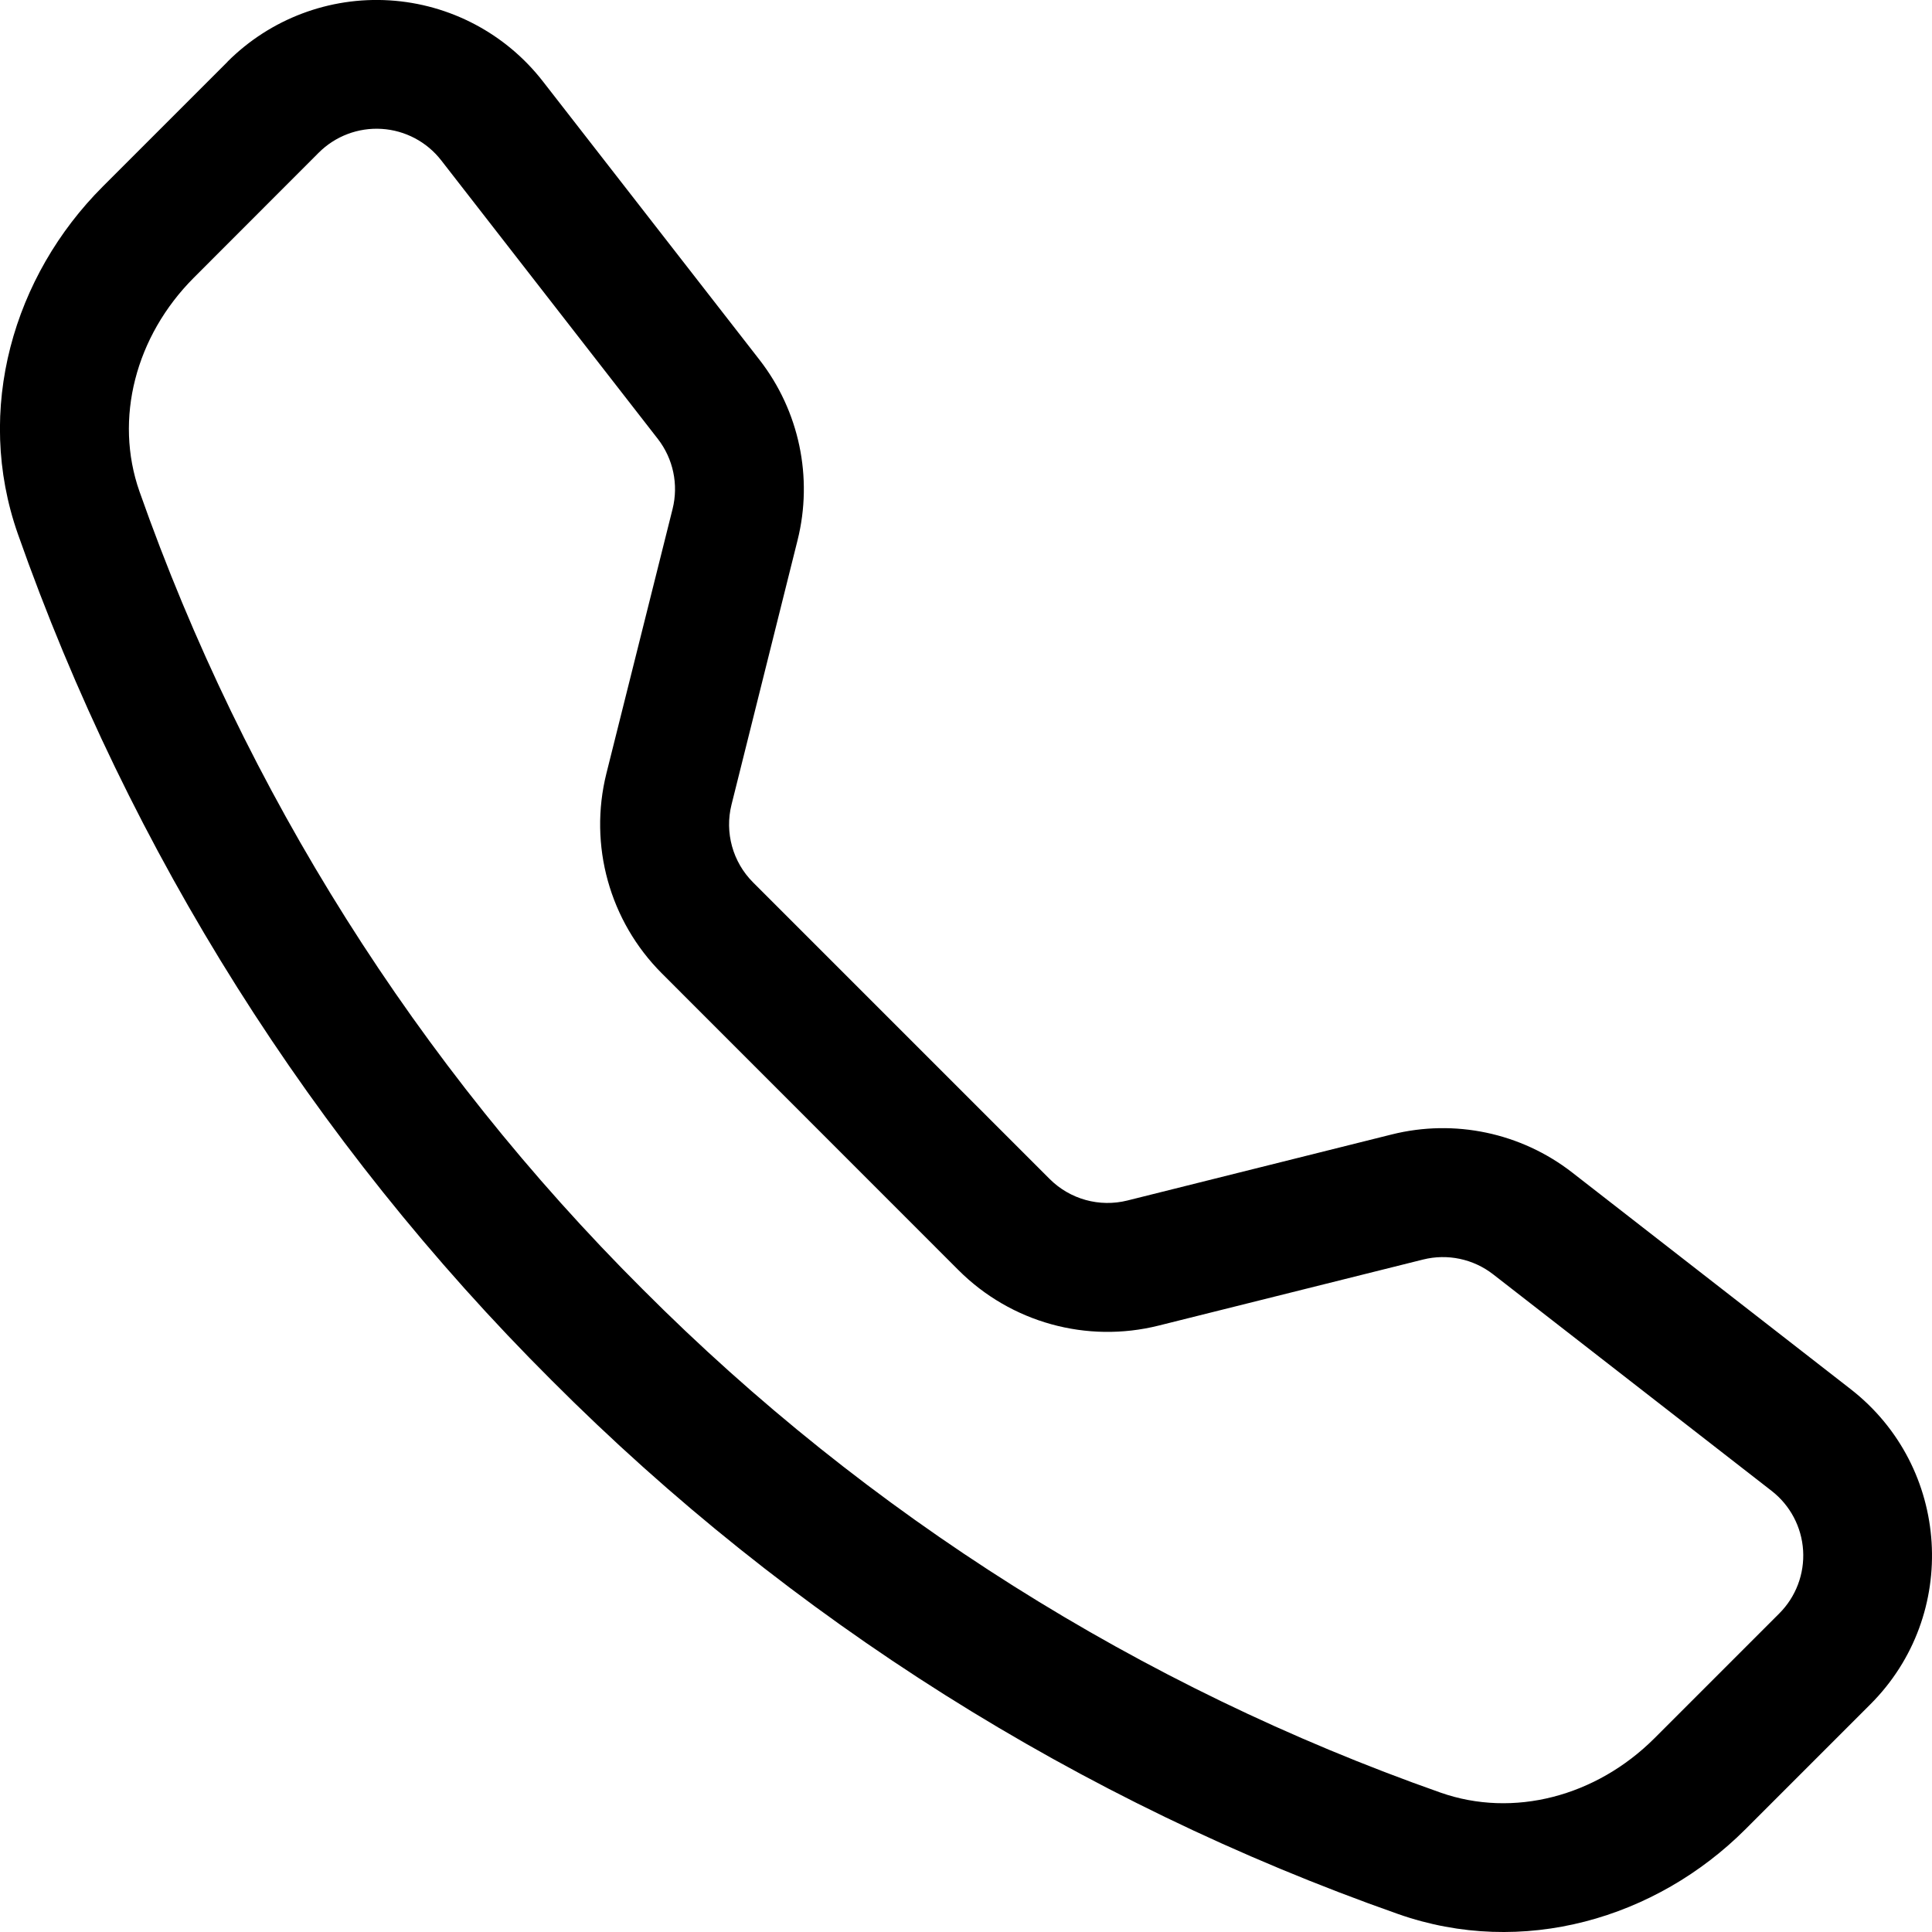
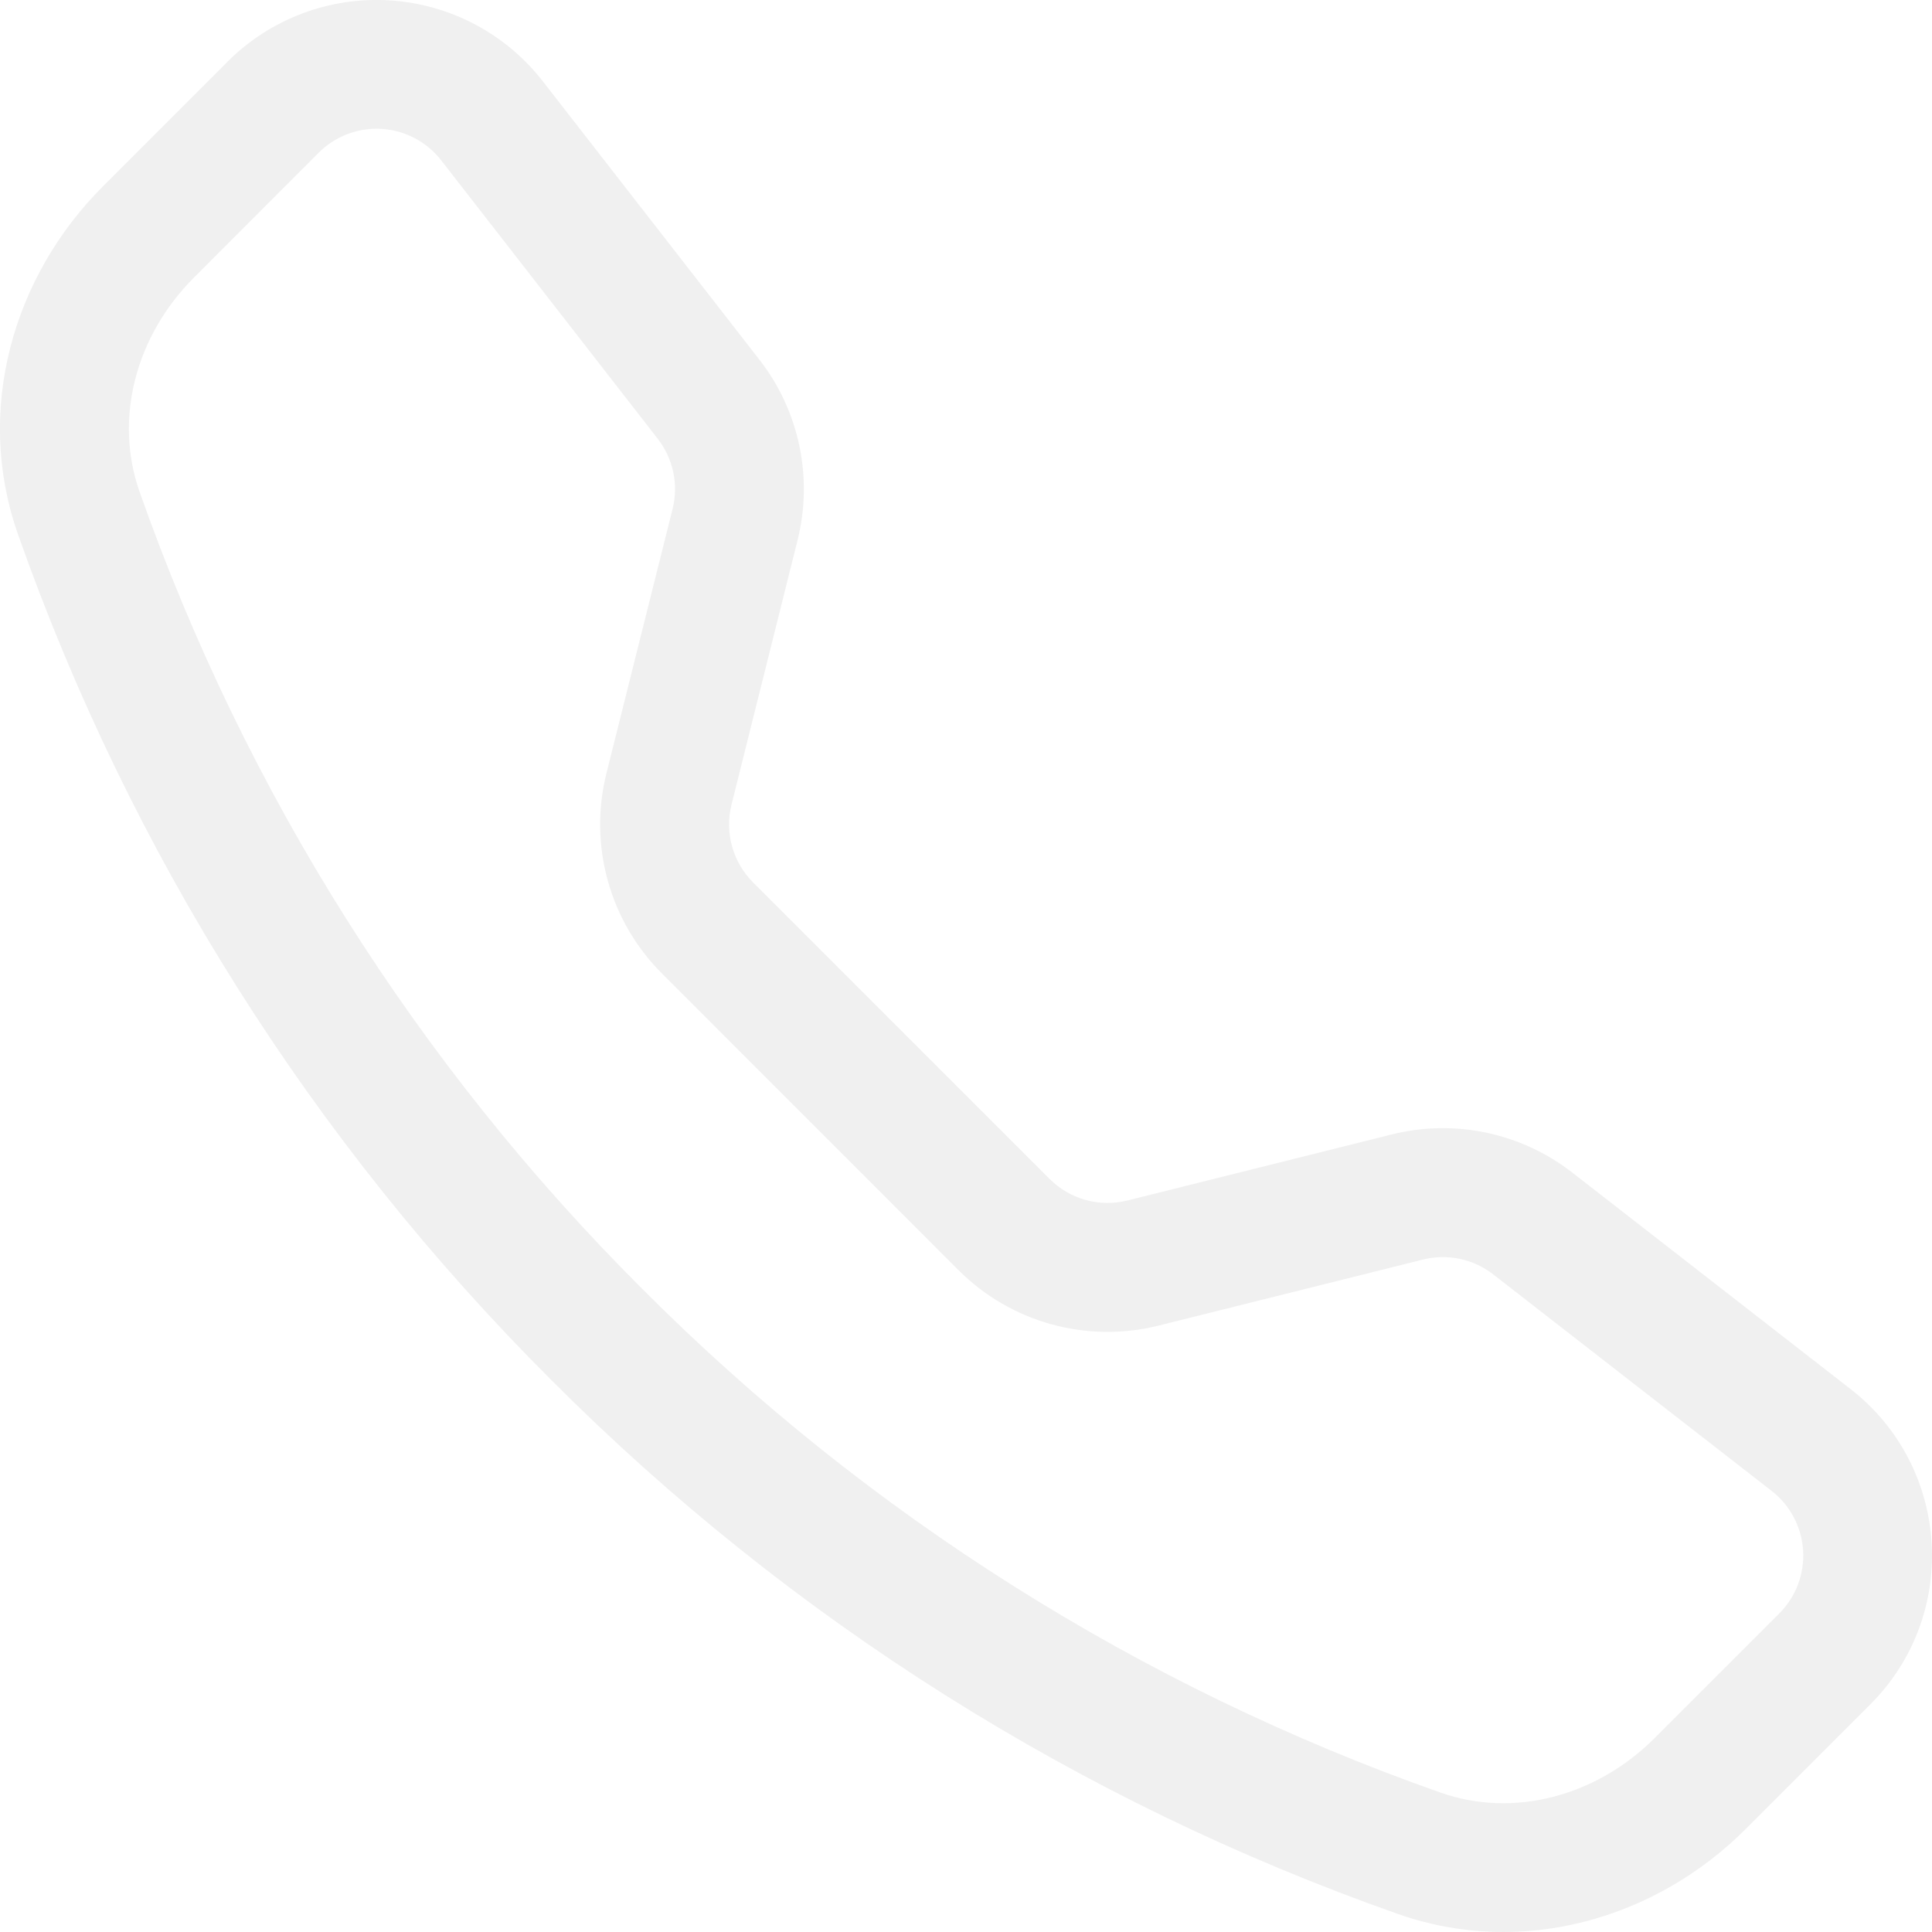
- <svg xmlns="http://www.w3.org/2000/svg" width="16" height="16" fill="currentColor" class="bi bi-telephone" viewBox="0 0 16 16">
+ <svg xmlns="http://www.w3.org/2000/svg" width="16" height="16" fill="#f0f0f0" class="bi bi-telephone" viewBox="0 0 16 16">
  <path d="M3.654 1.328a.678.678 0 0 0-1.015-.063L1.605 2.3c-.483.484-.661 1.169-.45 1.77a17.568 17.568 0 0 0 4.168 6.608 17.569 17.569 0 0 0 6.608 4.168c.601.211 1.286.033 1.77-.45l1.034-1.034a.678.678 0 0 0-.063-1.015l-2.307-1.794a.678.678 0 0 0-.58-.122l-2.19.547a1.745 1.745 0 0 1-1.657-.459L5.482 8.062a1.745 1.745 0 0 1-.46-1.657l.548-2.19a.678.678 0 0 0-.122-.58L3.654 1.328zM1.884.511a1.745 1.745 0 0 1 2.612.163L6.29 2.98c.329.423.445.974.315 1.494l-.547 2.19a.678.678 0 0 0 .178.643l2.457 2.457a.678.678 0 0 0 .644.178l2.189-.547a1.745 1.745 0 0 1 1.494.315l2.306 1.794c.829.645.905 1.87.163 2.611l-1.034 1.034c-.74.74-1.846 1.065-2.877.702a18.634 18.634 0 0 1-7.01-4.42 18.634 18.634 0 0 1-4.42-7.009c-.362-1.03-.037-2.137.703-2.877L1.885.511z" />
</svg>
